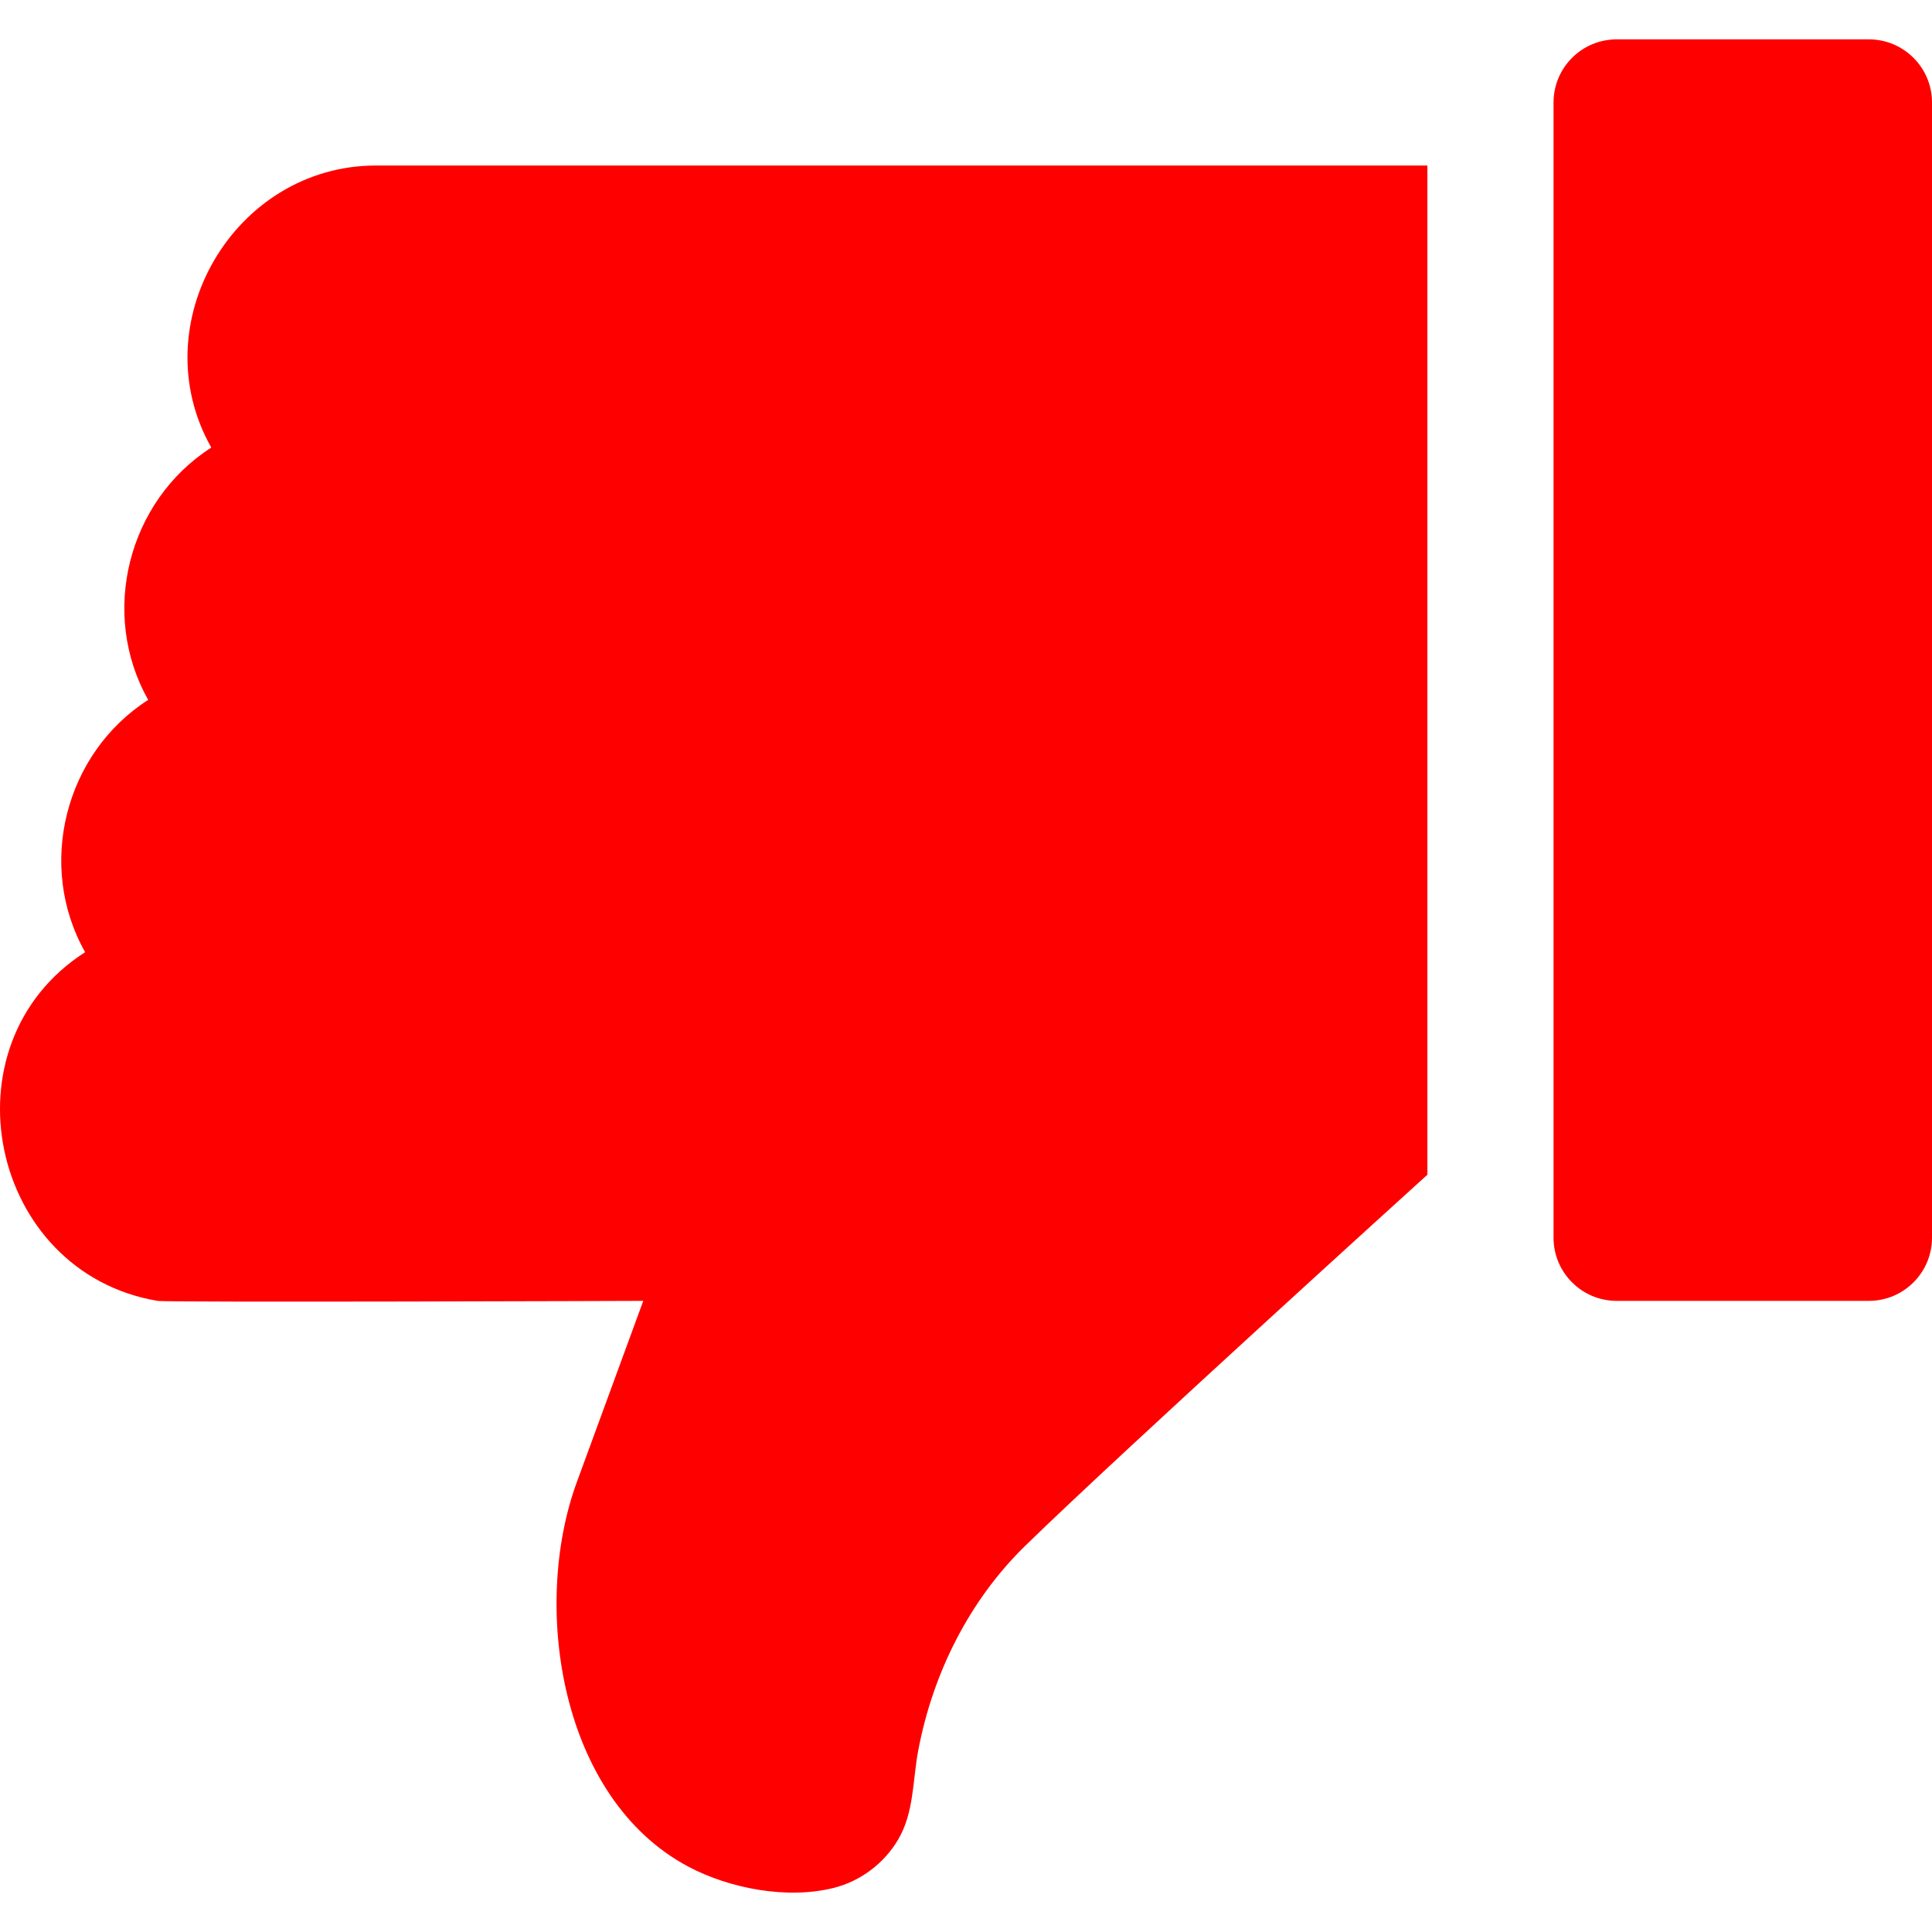
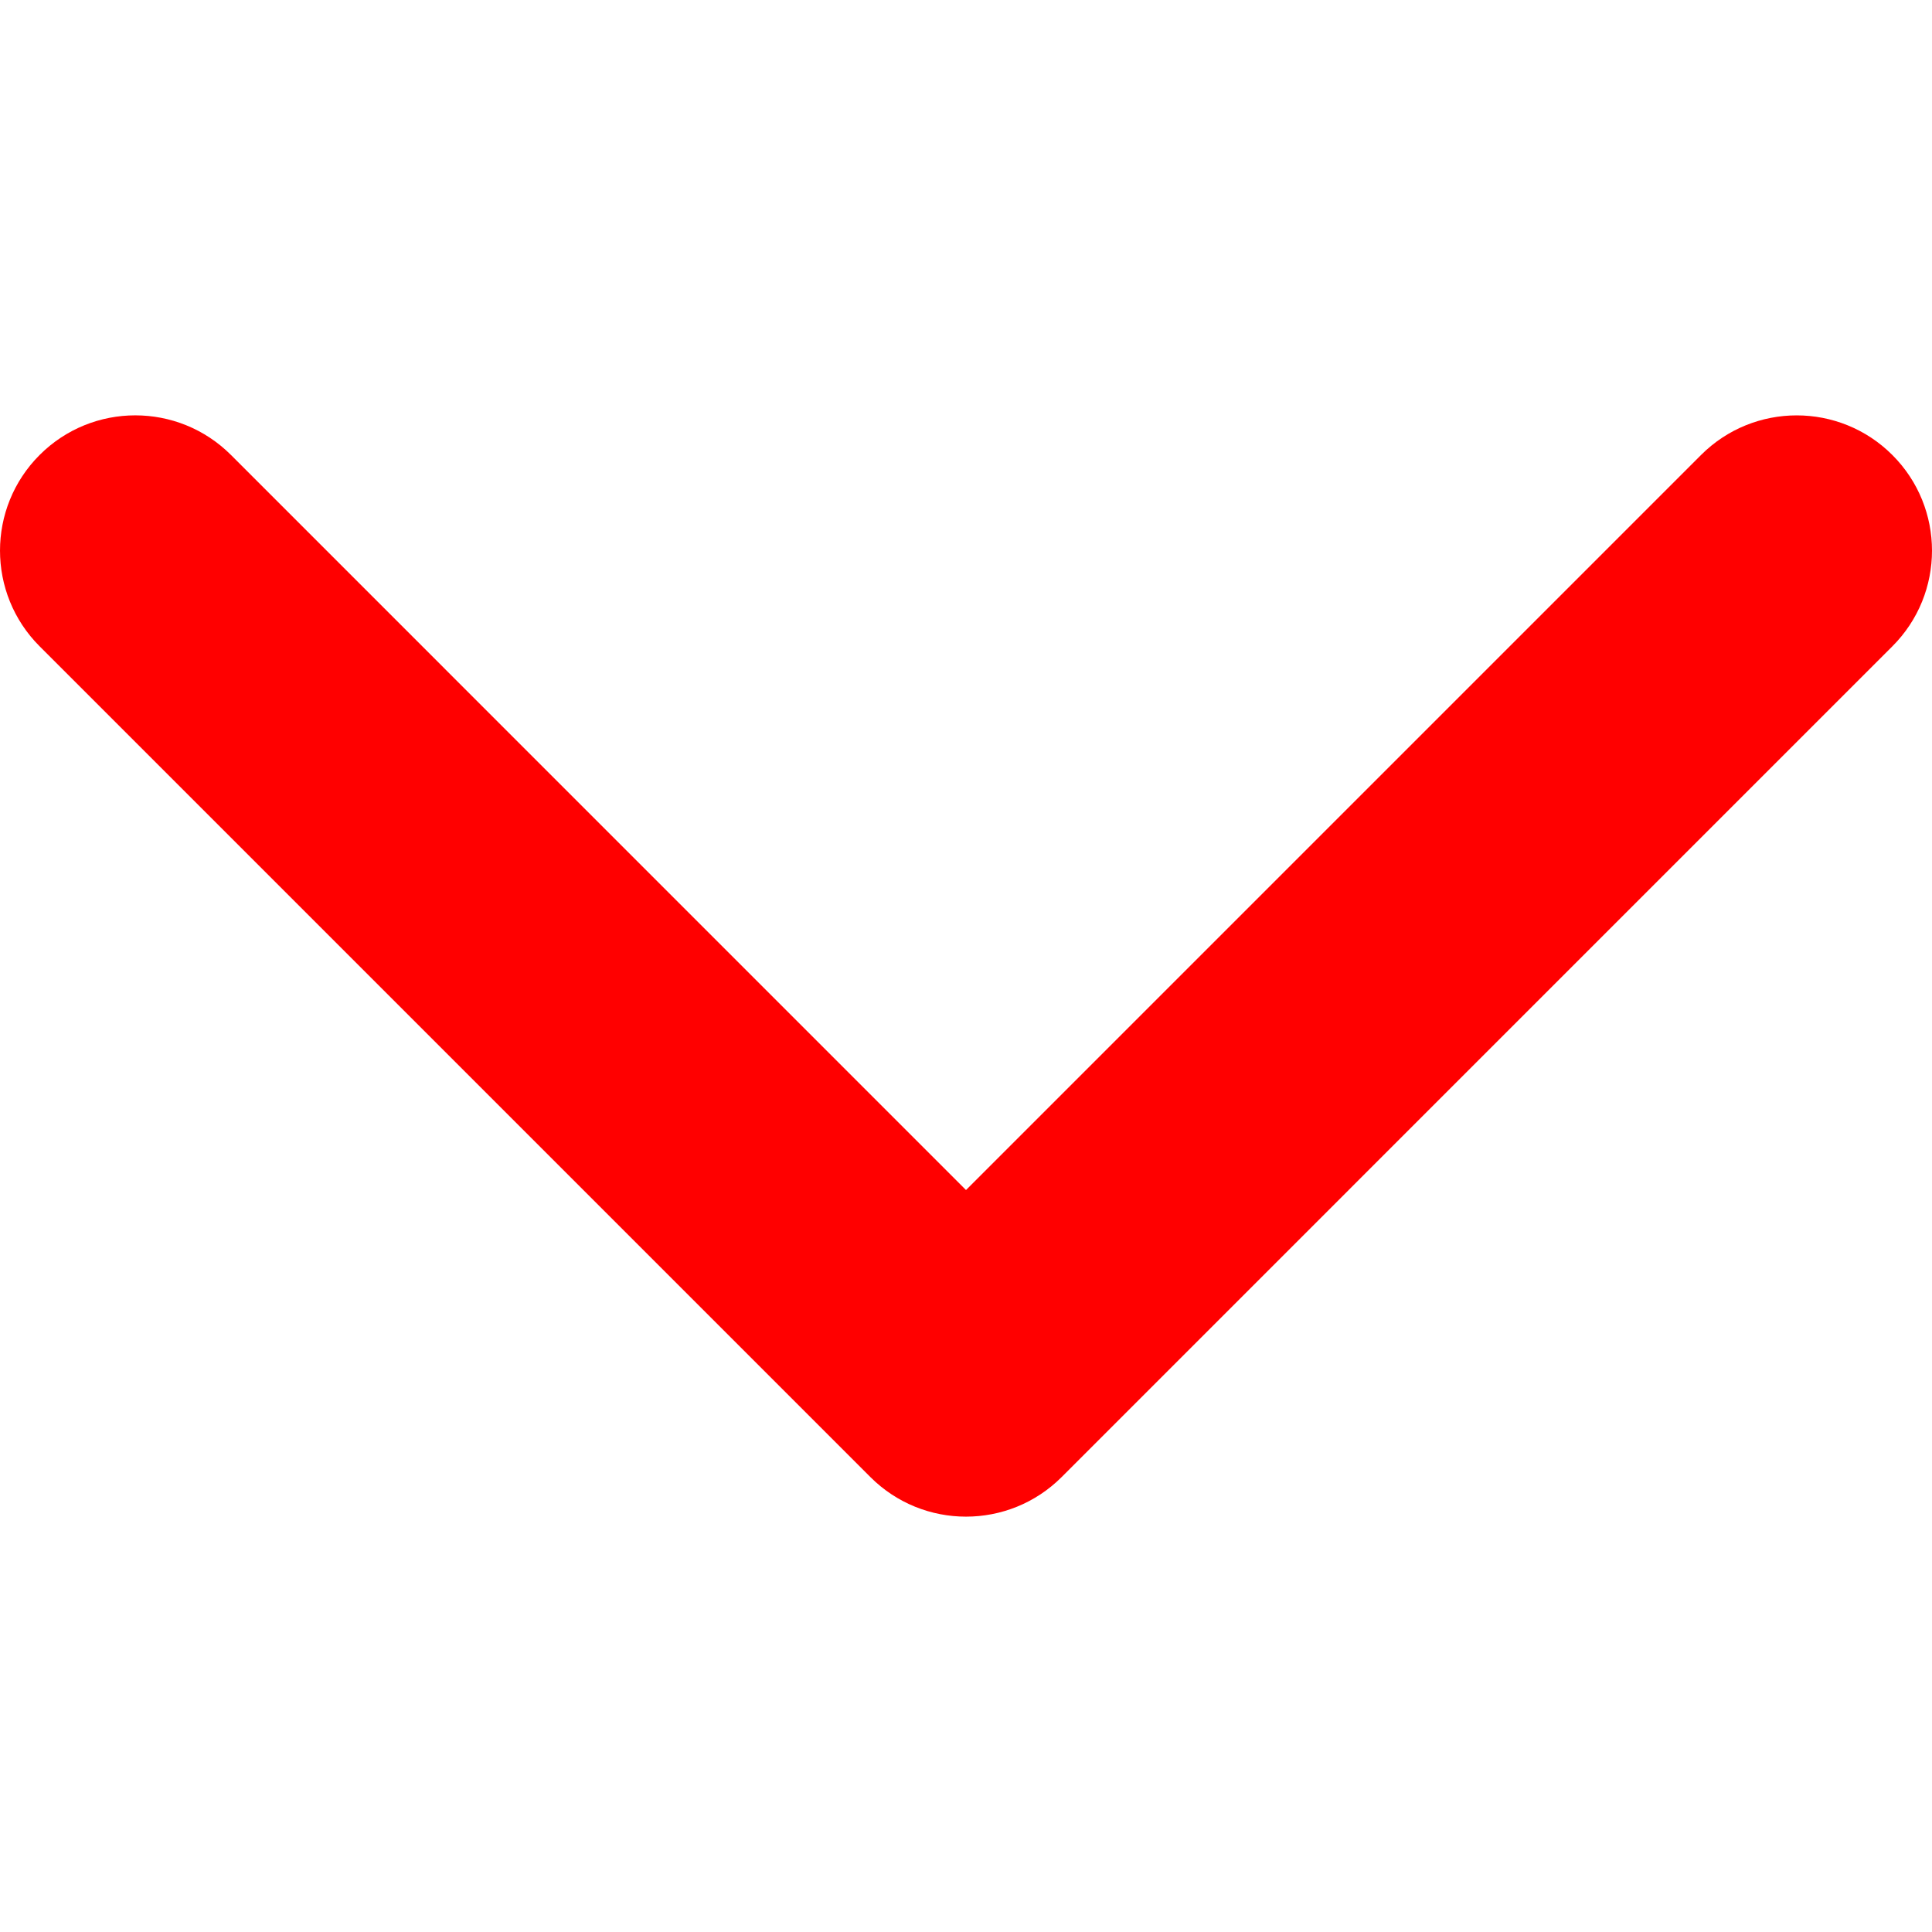
- <svg xmlns="http://www.w3.org/2000/svg" viewBox="0 0 511.999 511.999" fill="red">
-   <g transform="matrix(-1 -1.22465e-16 1.22465e-16 -1 511.999 511.999)">
-     <g>
-       <g>
-         <path d="M83.578,167.256H16.716C7.524,167.256,0,174.742,0,183.971v300.881c0,9.225,7.491,16.713,16.716,16.713h66.862    c9.225,0,16.716-7.489,16.716-16.713V183.971C100.294,174.742,92.769,167.256,83.578,167.256z" data-original="#000000" class="active-path" />
-       </g>
-     </g>
-     <g>
-       <g>
-         <path d="M470.266,167.256c-2.692-0.456-128.739,0-128.739,0l17.606-48.032c12.148-33.174,4.283-83.827-29.424-101.835    c-10.975-5.864-26.309-8.809-38.672-5.697c-7.09,1.784-13.321,6.478-17.035,12.767c-4.271,7.233-3.83,15.676-5.351,23.696    c-3.857,20.342-13.469,39.683-28.354,54.2c-25.952,25.311-106.571,98.331-106.571,98.331v267.45h278.593    c37.592,0.022,62.228-41.958,43.687-74.749c22.101-14.155,29.66-43.97,16.716-66.862c22.102-14.155,29.66-43.97,16.716-66.862    C527.572,235.24,514.823,174.792,470.266,167.256z" data-original="#000000" class="active-path" />
-       </g>
-     </g>
+ <svg xmlns="http://www.w3.org/2000/svg" width="512px" height="512px" viewBox="0 0 451.847 451.847" fill="red">
+   <g>
+     <path d="M225.923,354.706c-8.098,0-16.195-3.092-22.369-9.263L9.27,151.157c-12.359-12.359-12.359-32.397,0-44.751   c12.354-12.354,32.388-12.354,44.748,0l171.905,171.915l171.906-171.909c12.359-12.354,32.391-12.354,44.744,0   c12.365,12.354,12.365,32.392,0,44.751L248.292,345.449C242.115,351.621,234.018,354.706,225.923,354.706z" />
  </g>
</svg>
